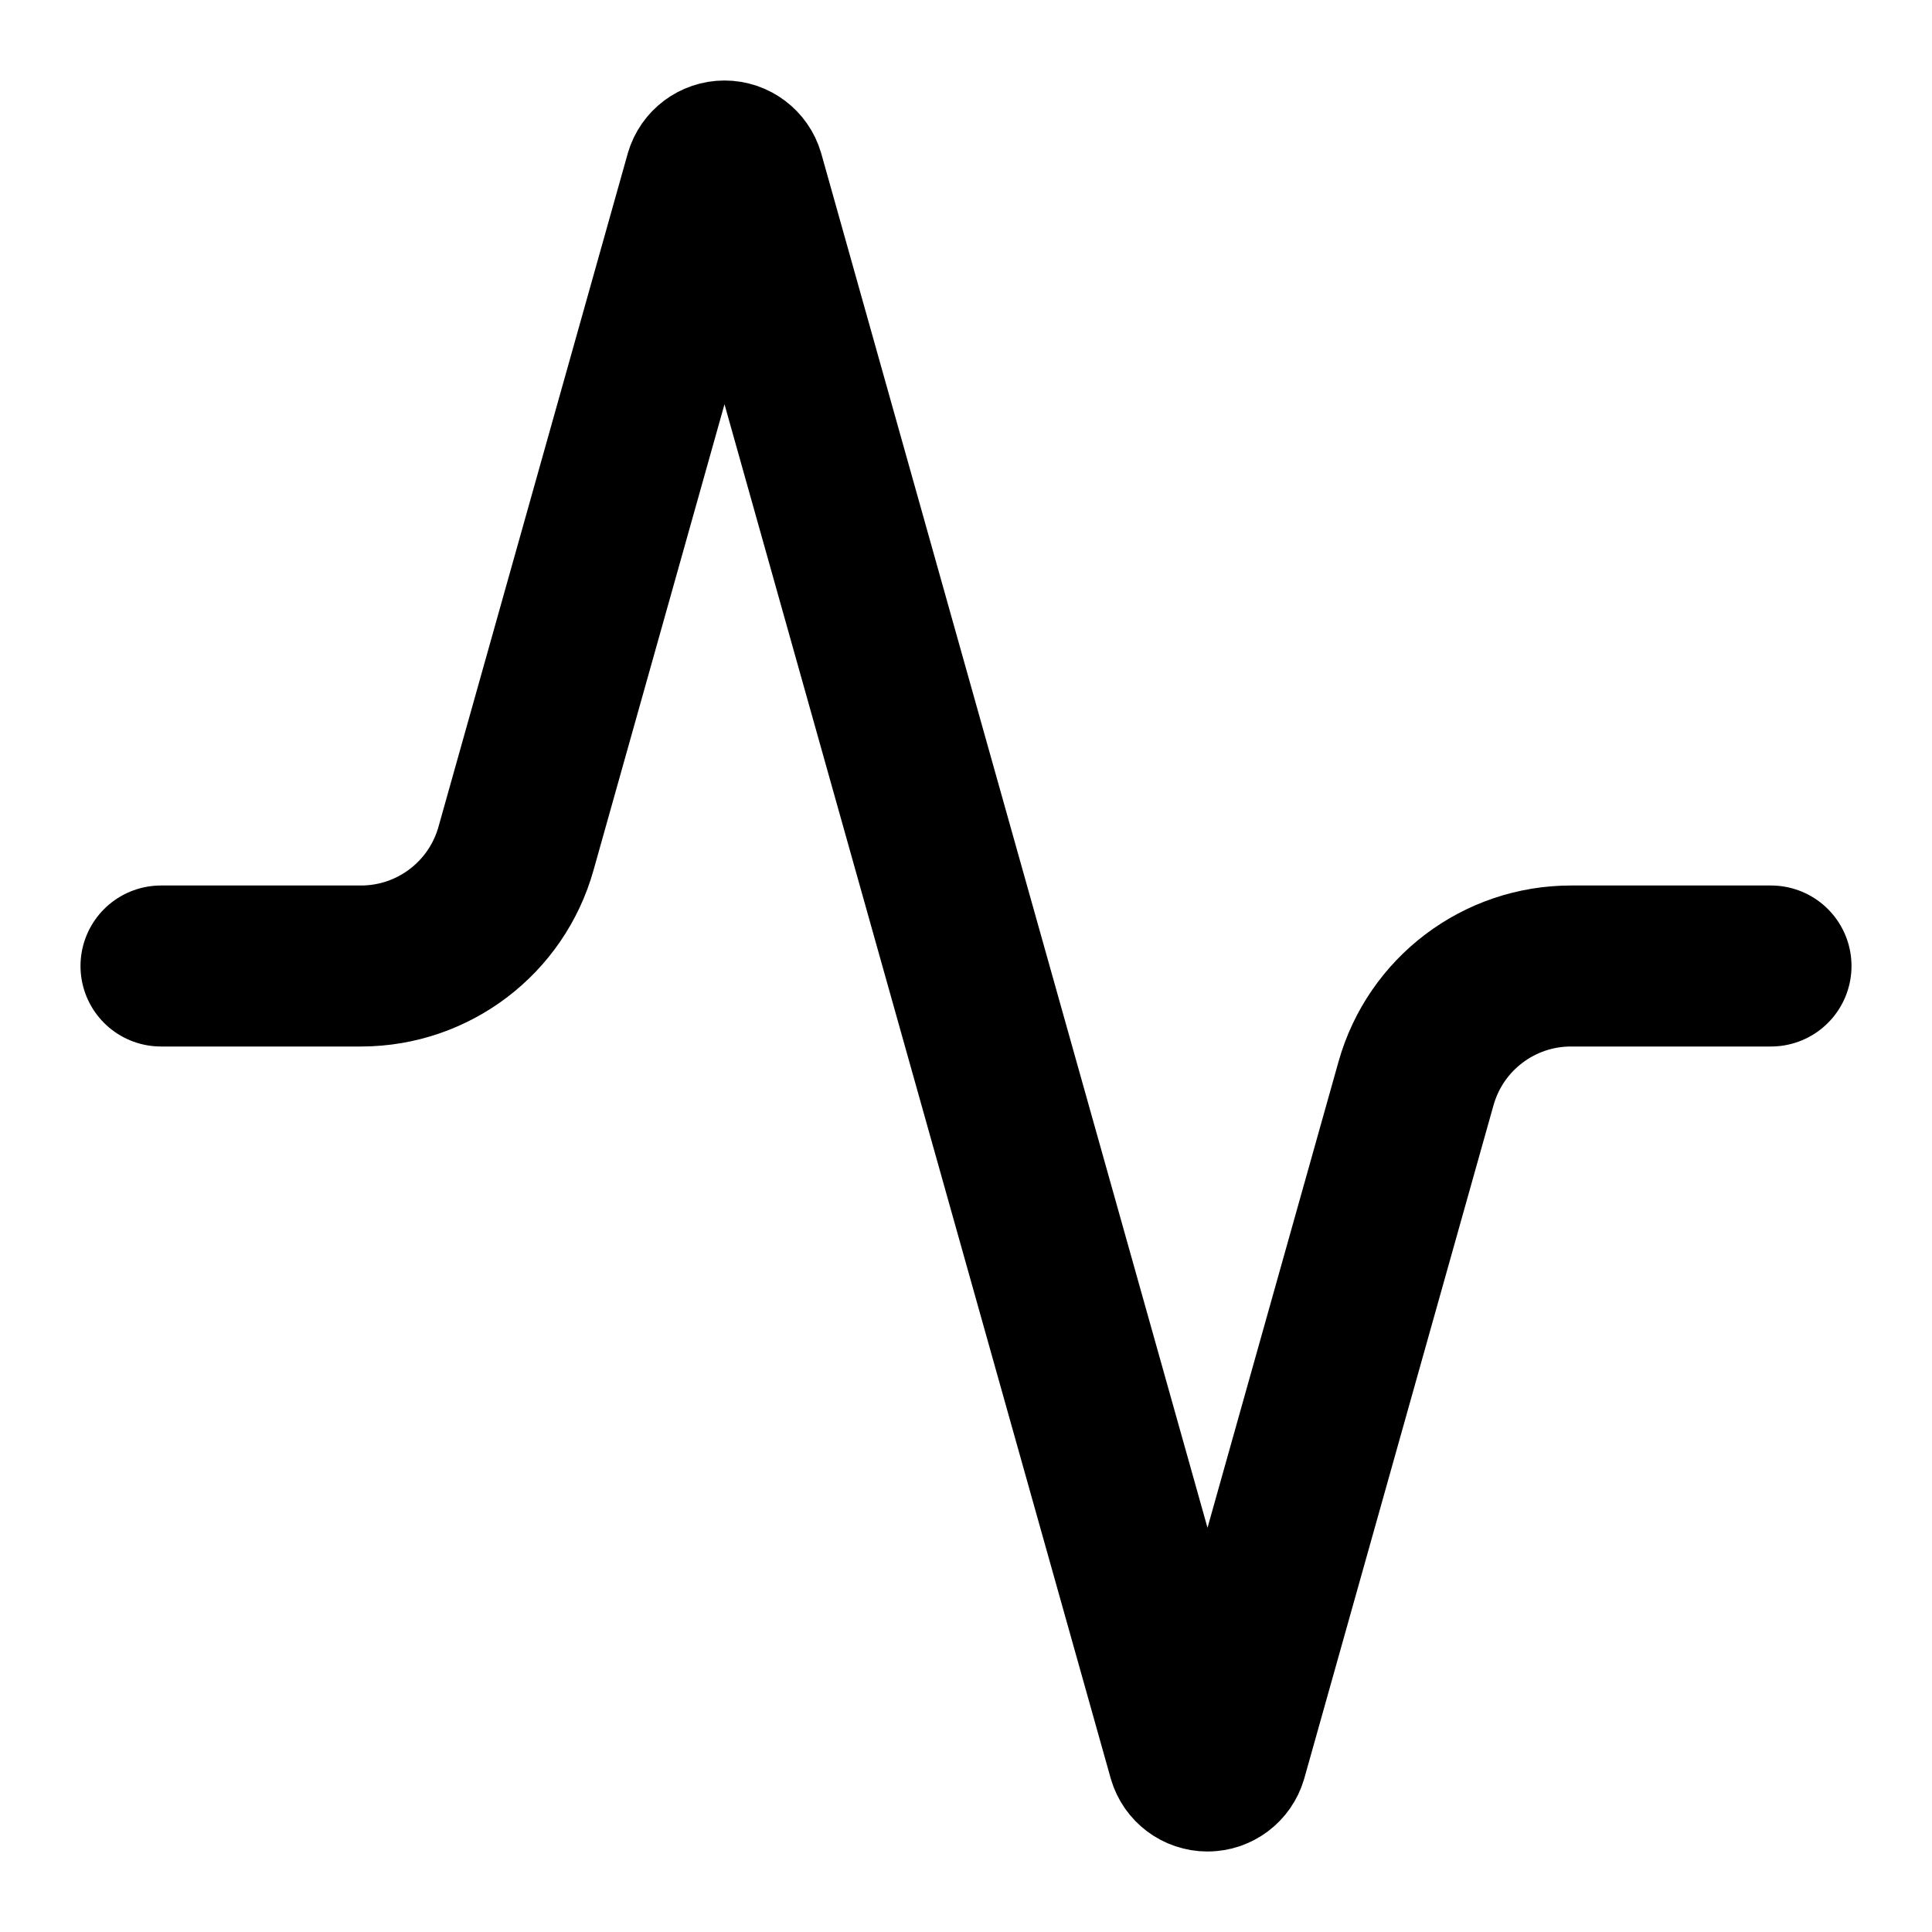
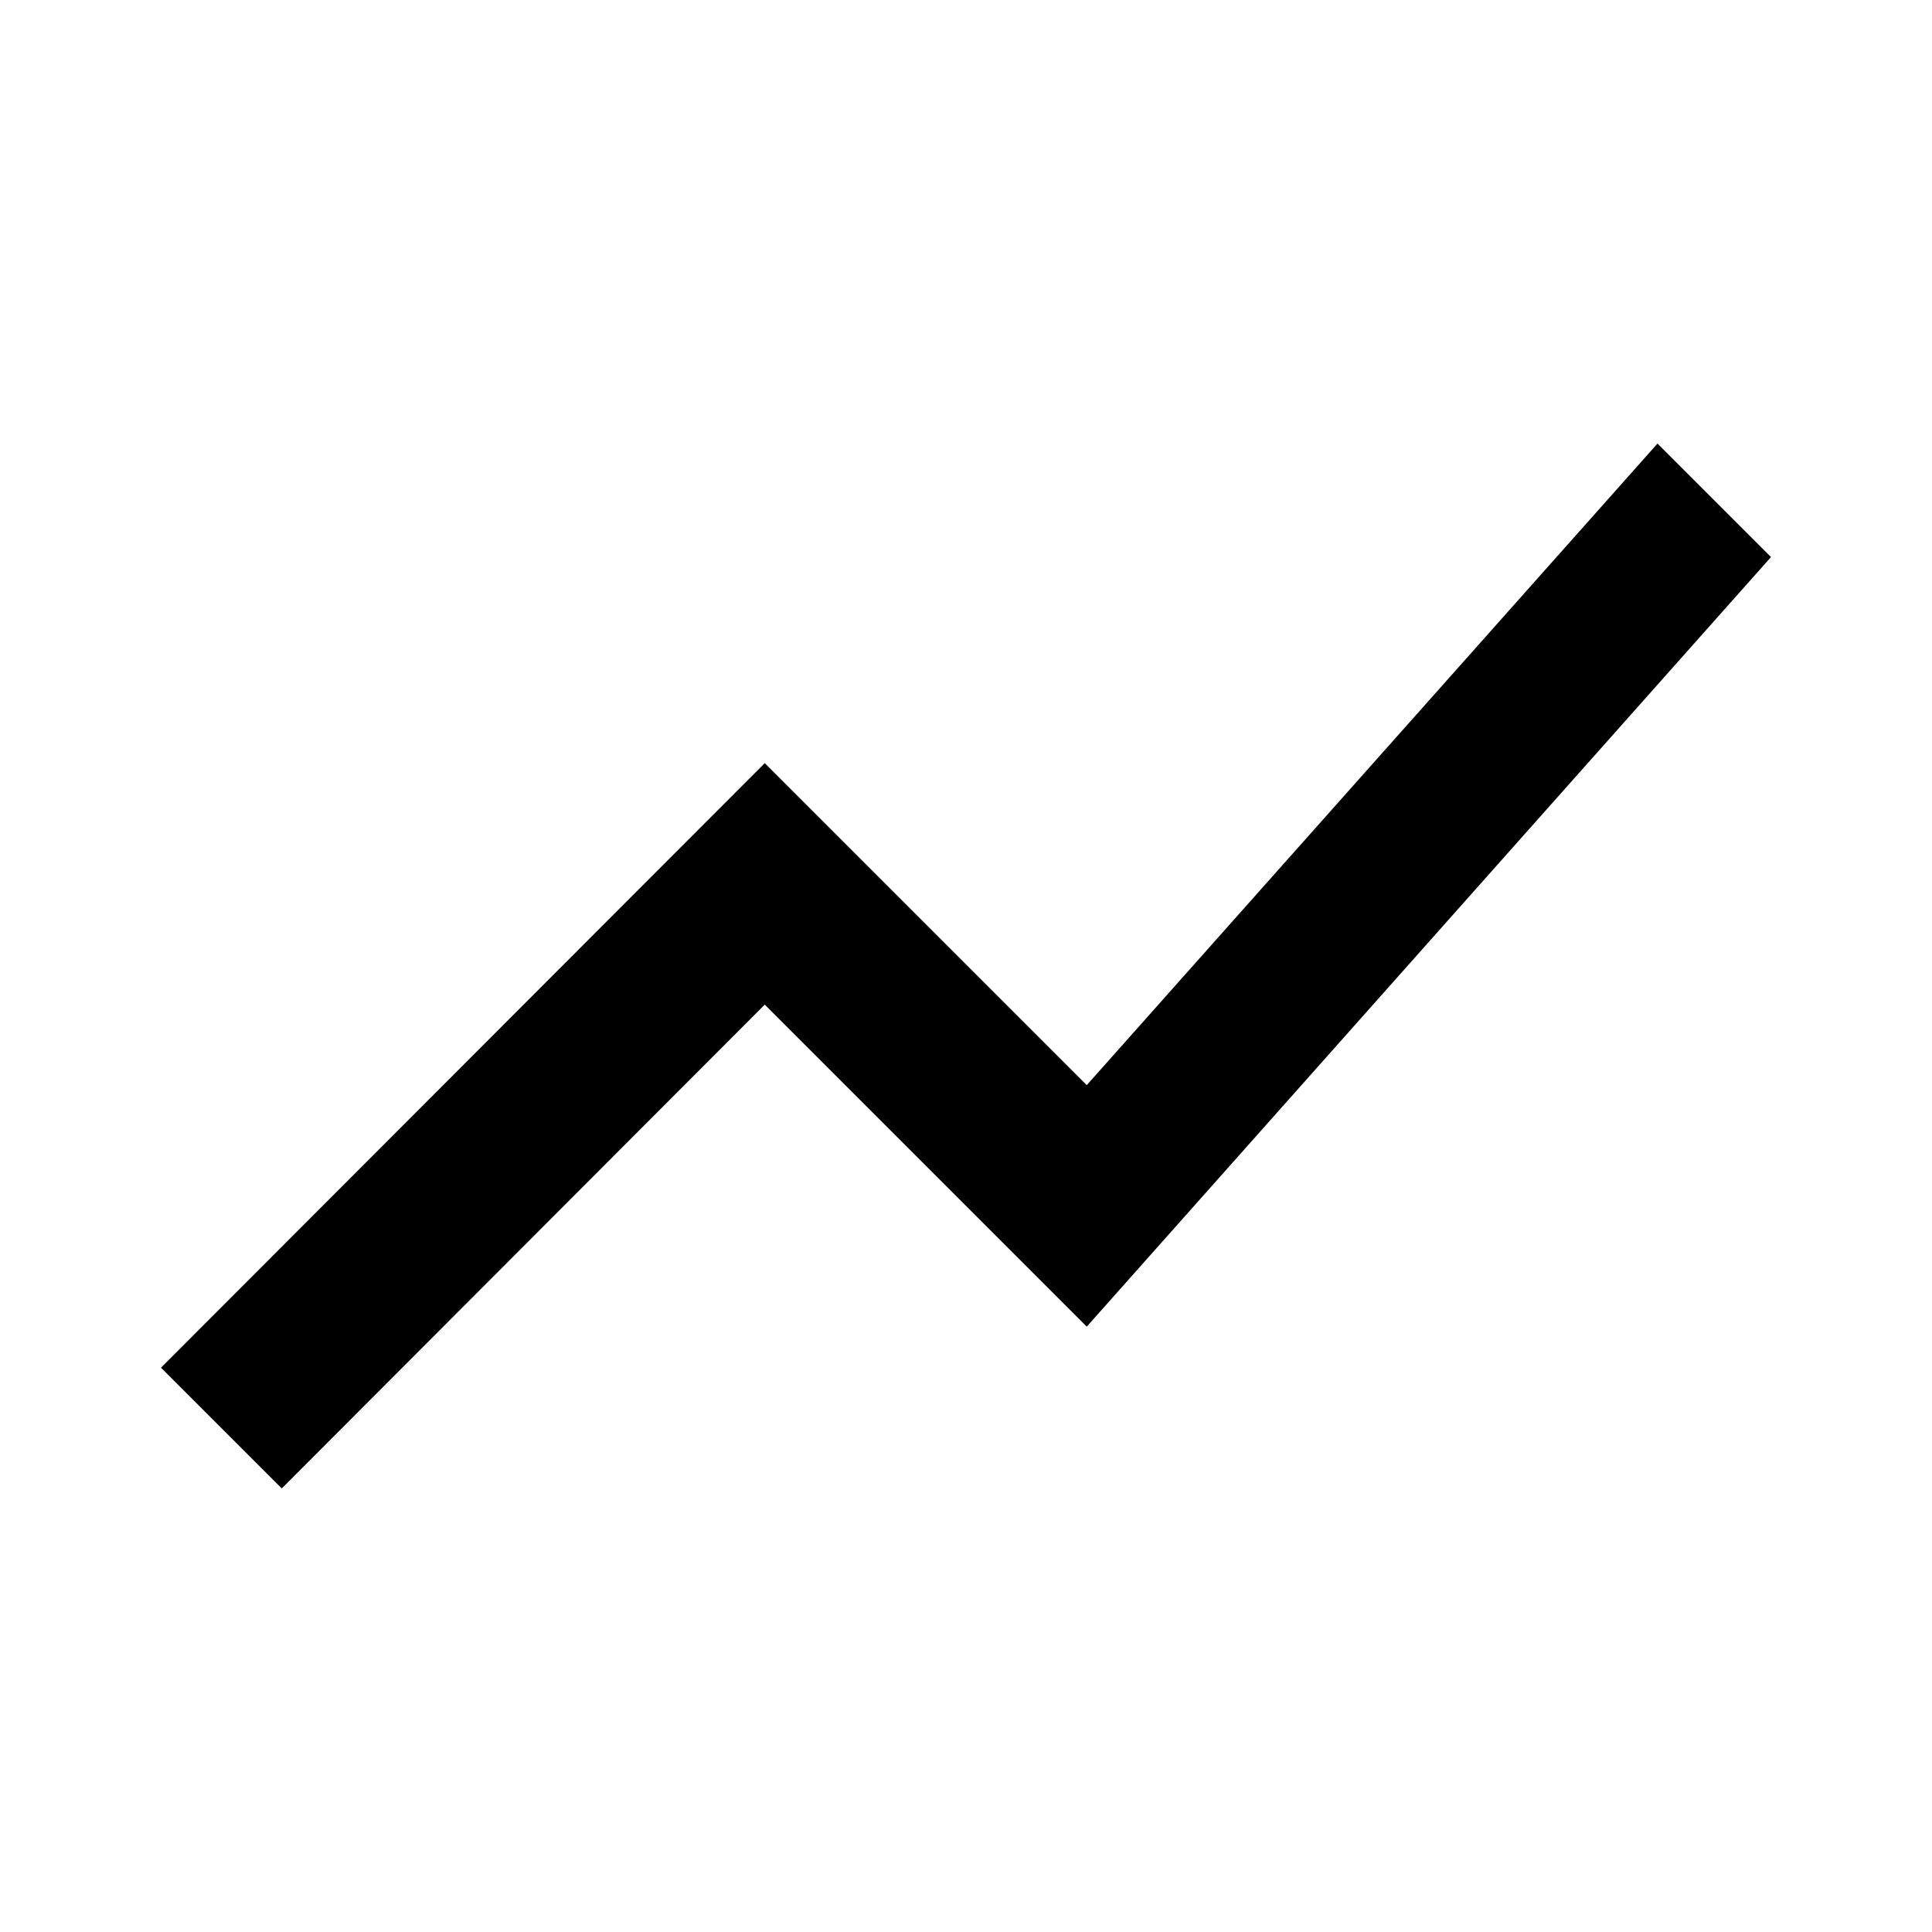
- <svg xmlns="http://www.w3.org/2000/svg" width="24" height="24" viewBox="0 0 24 24" fill="none" stroke="#000000" stroke-width="2" stroke-linecap="round" stroke-linejoin="round">
-   <path d="M22 12h-2.48a2 2 0 0 0-1.93 1.46l-2.35 8.36a.25.25 0 0 1-.48 0L9.24 2.18a.25.25 0 0 0-.48 0l-2.35 8.36A2 2 0 0 1 4.49 12H2" />
+ <svg xmlns="http://www.w3.org/2000/svg" height="24" viewBox="0 0 24 24" width="24">
+   <path d="M0 0h24v24H0z" fill="none" />
+   <path d="M3.5 18.49l6-6.01 4 4L22 6.92l-1.41-1.41-7.09 7.97-4-4L2 16.99z" />
</svg>
